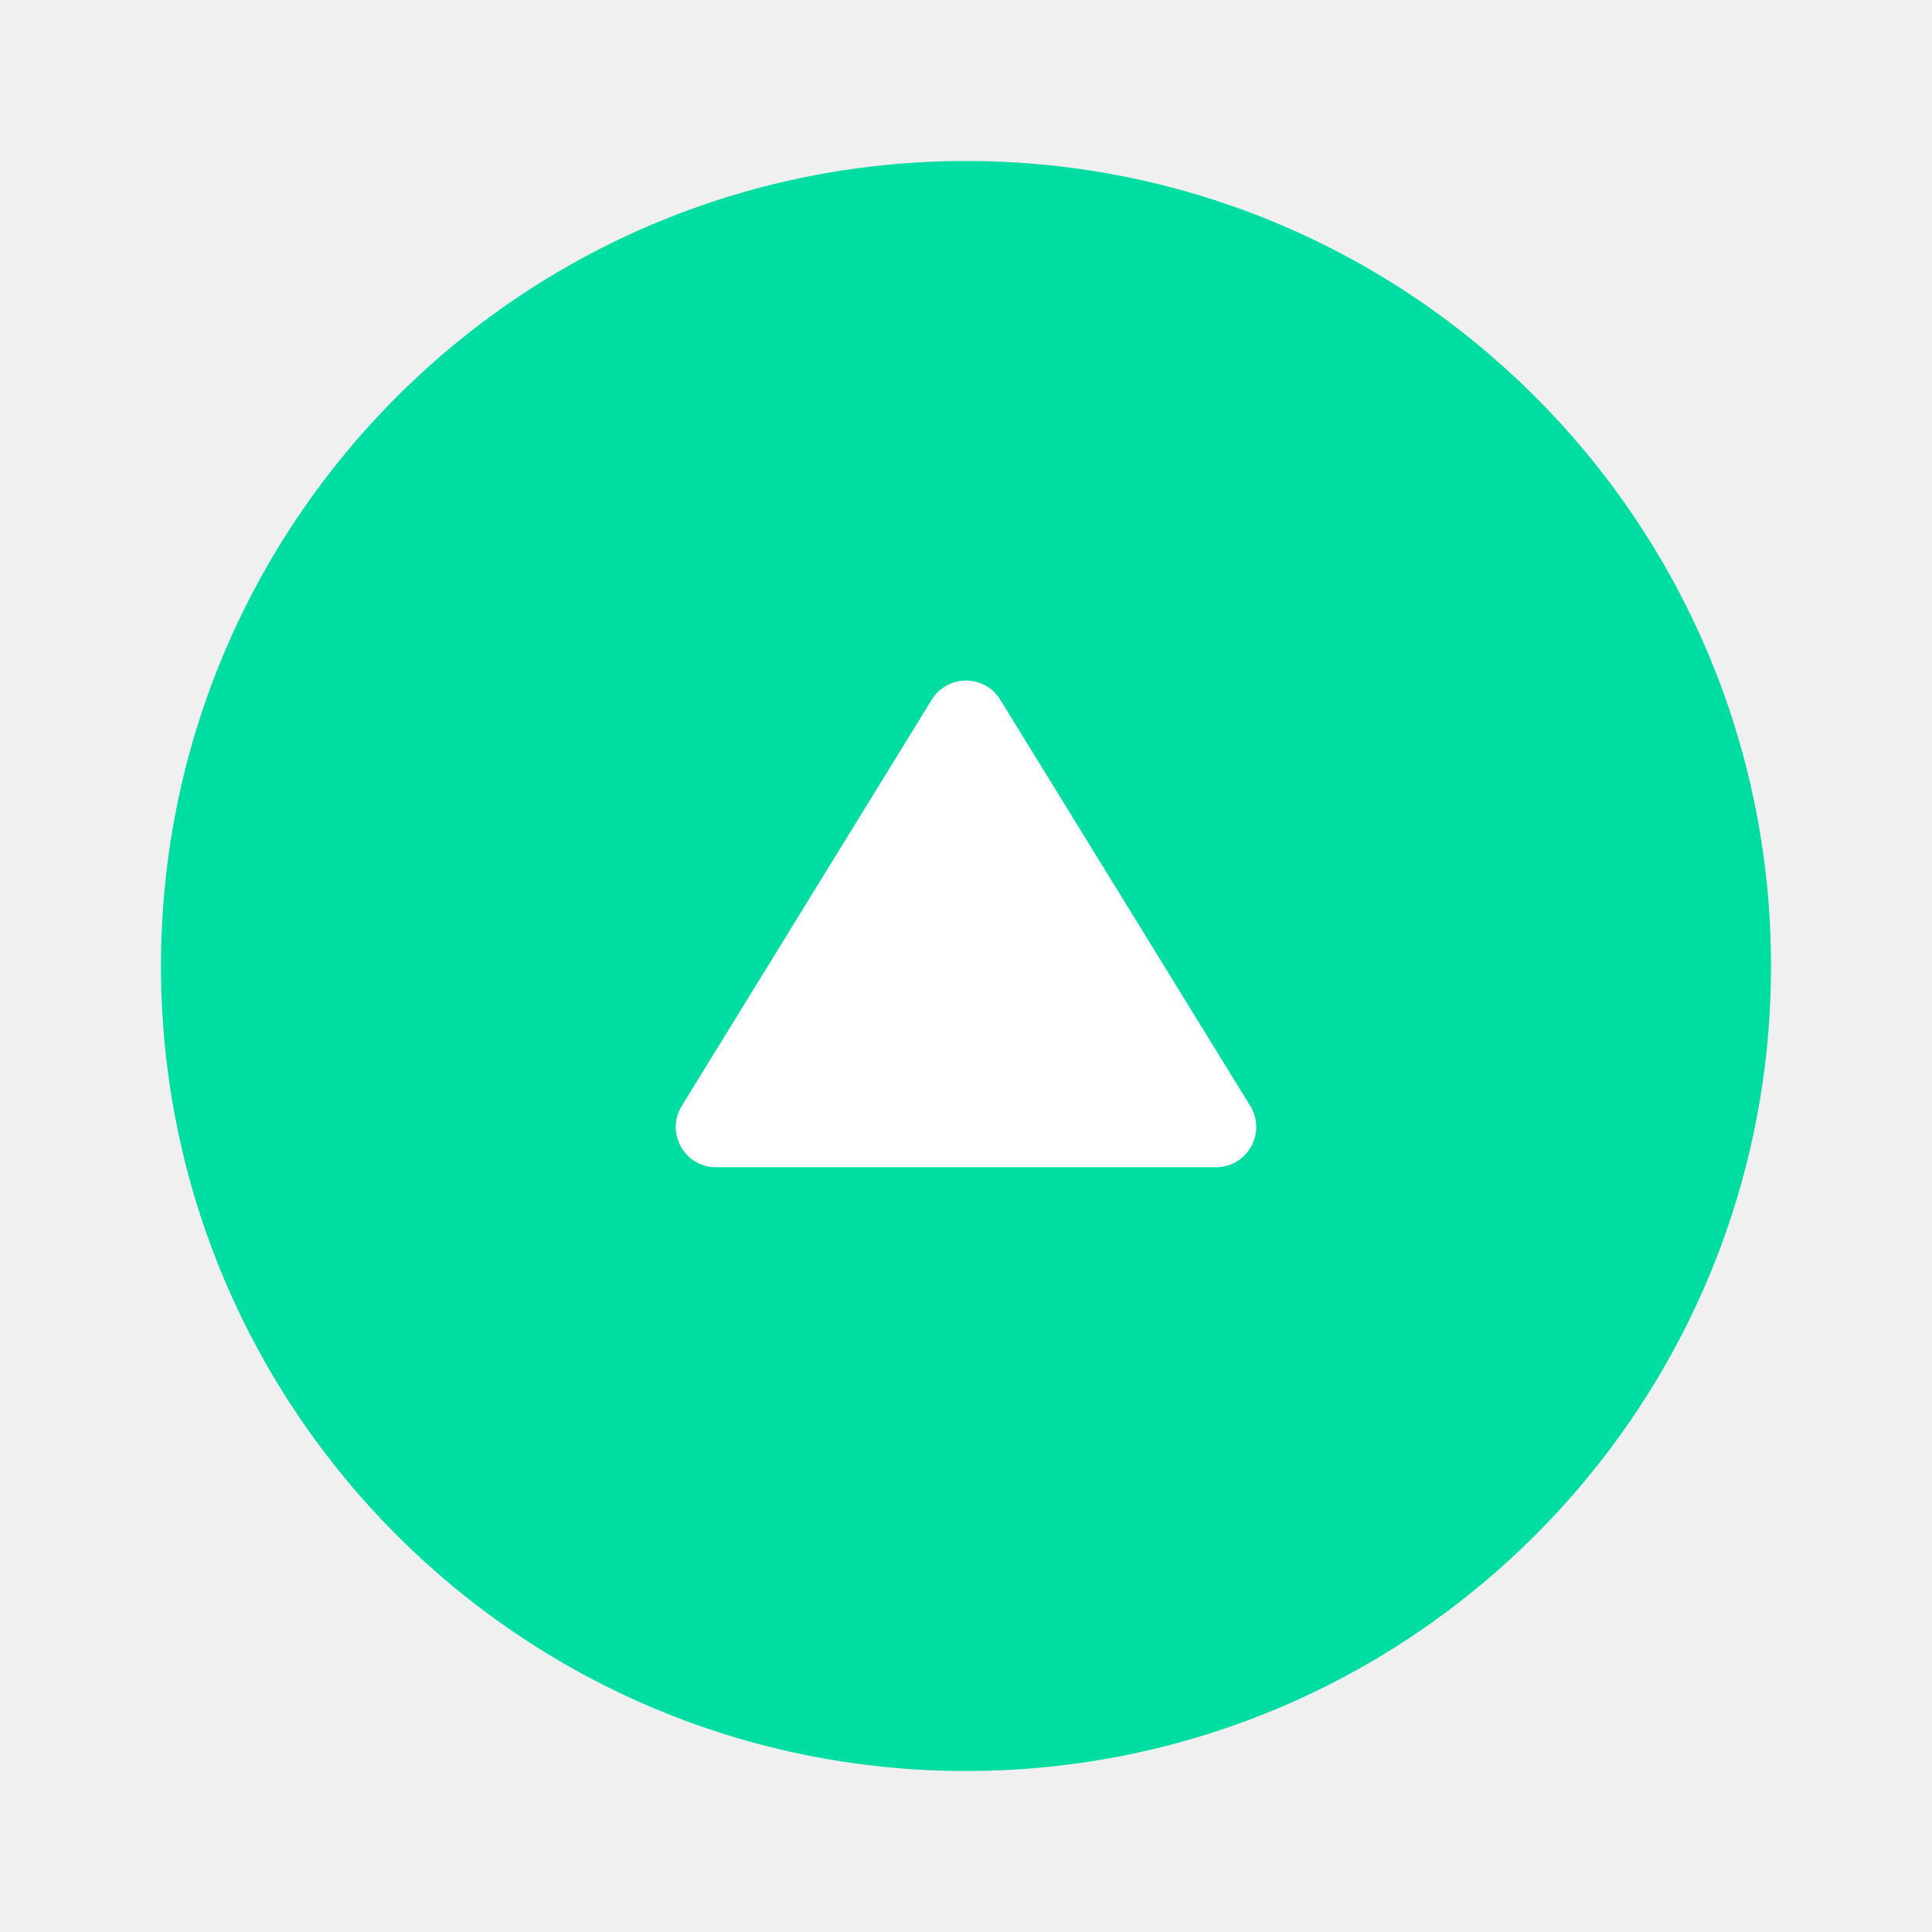
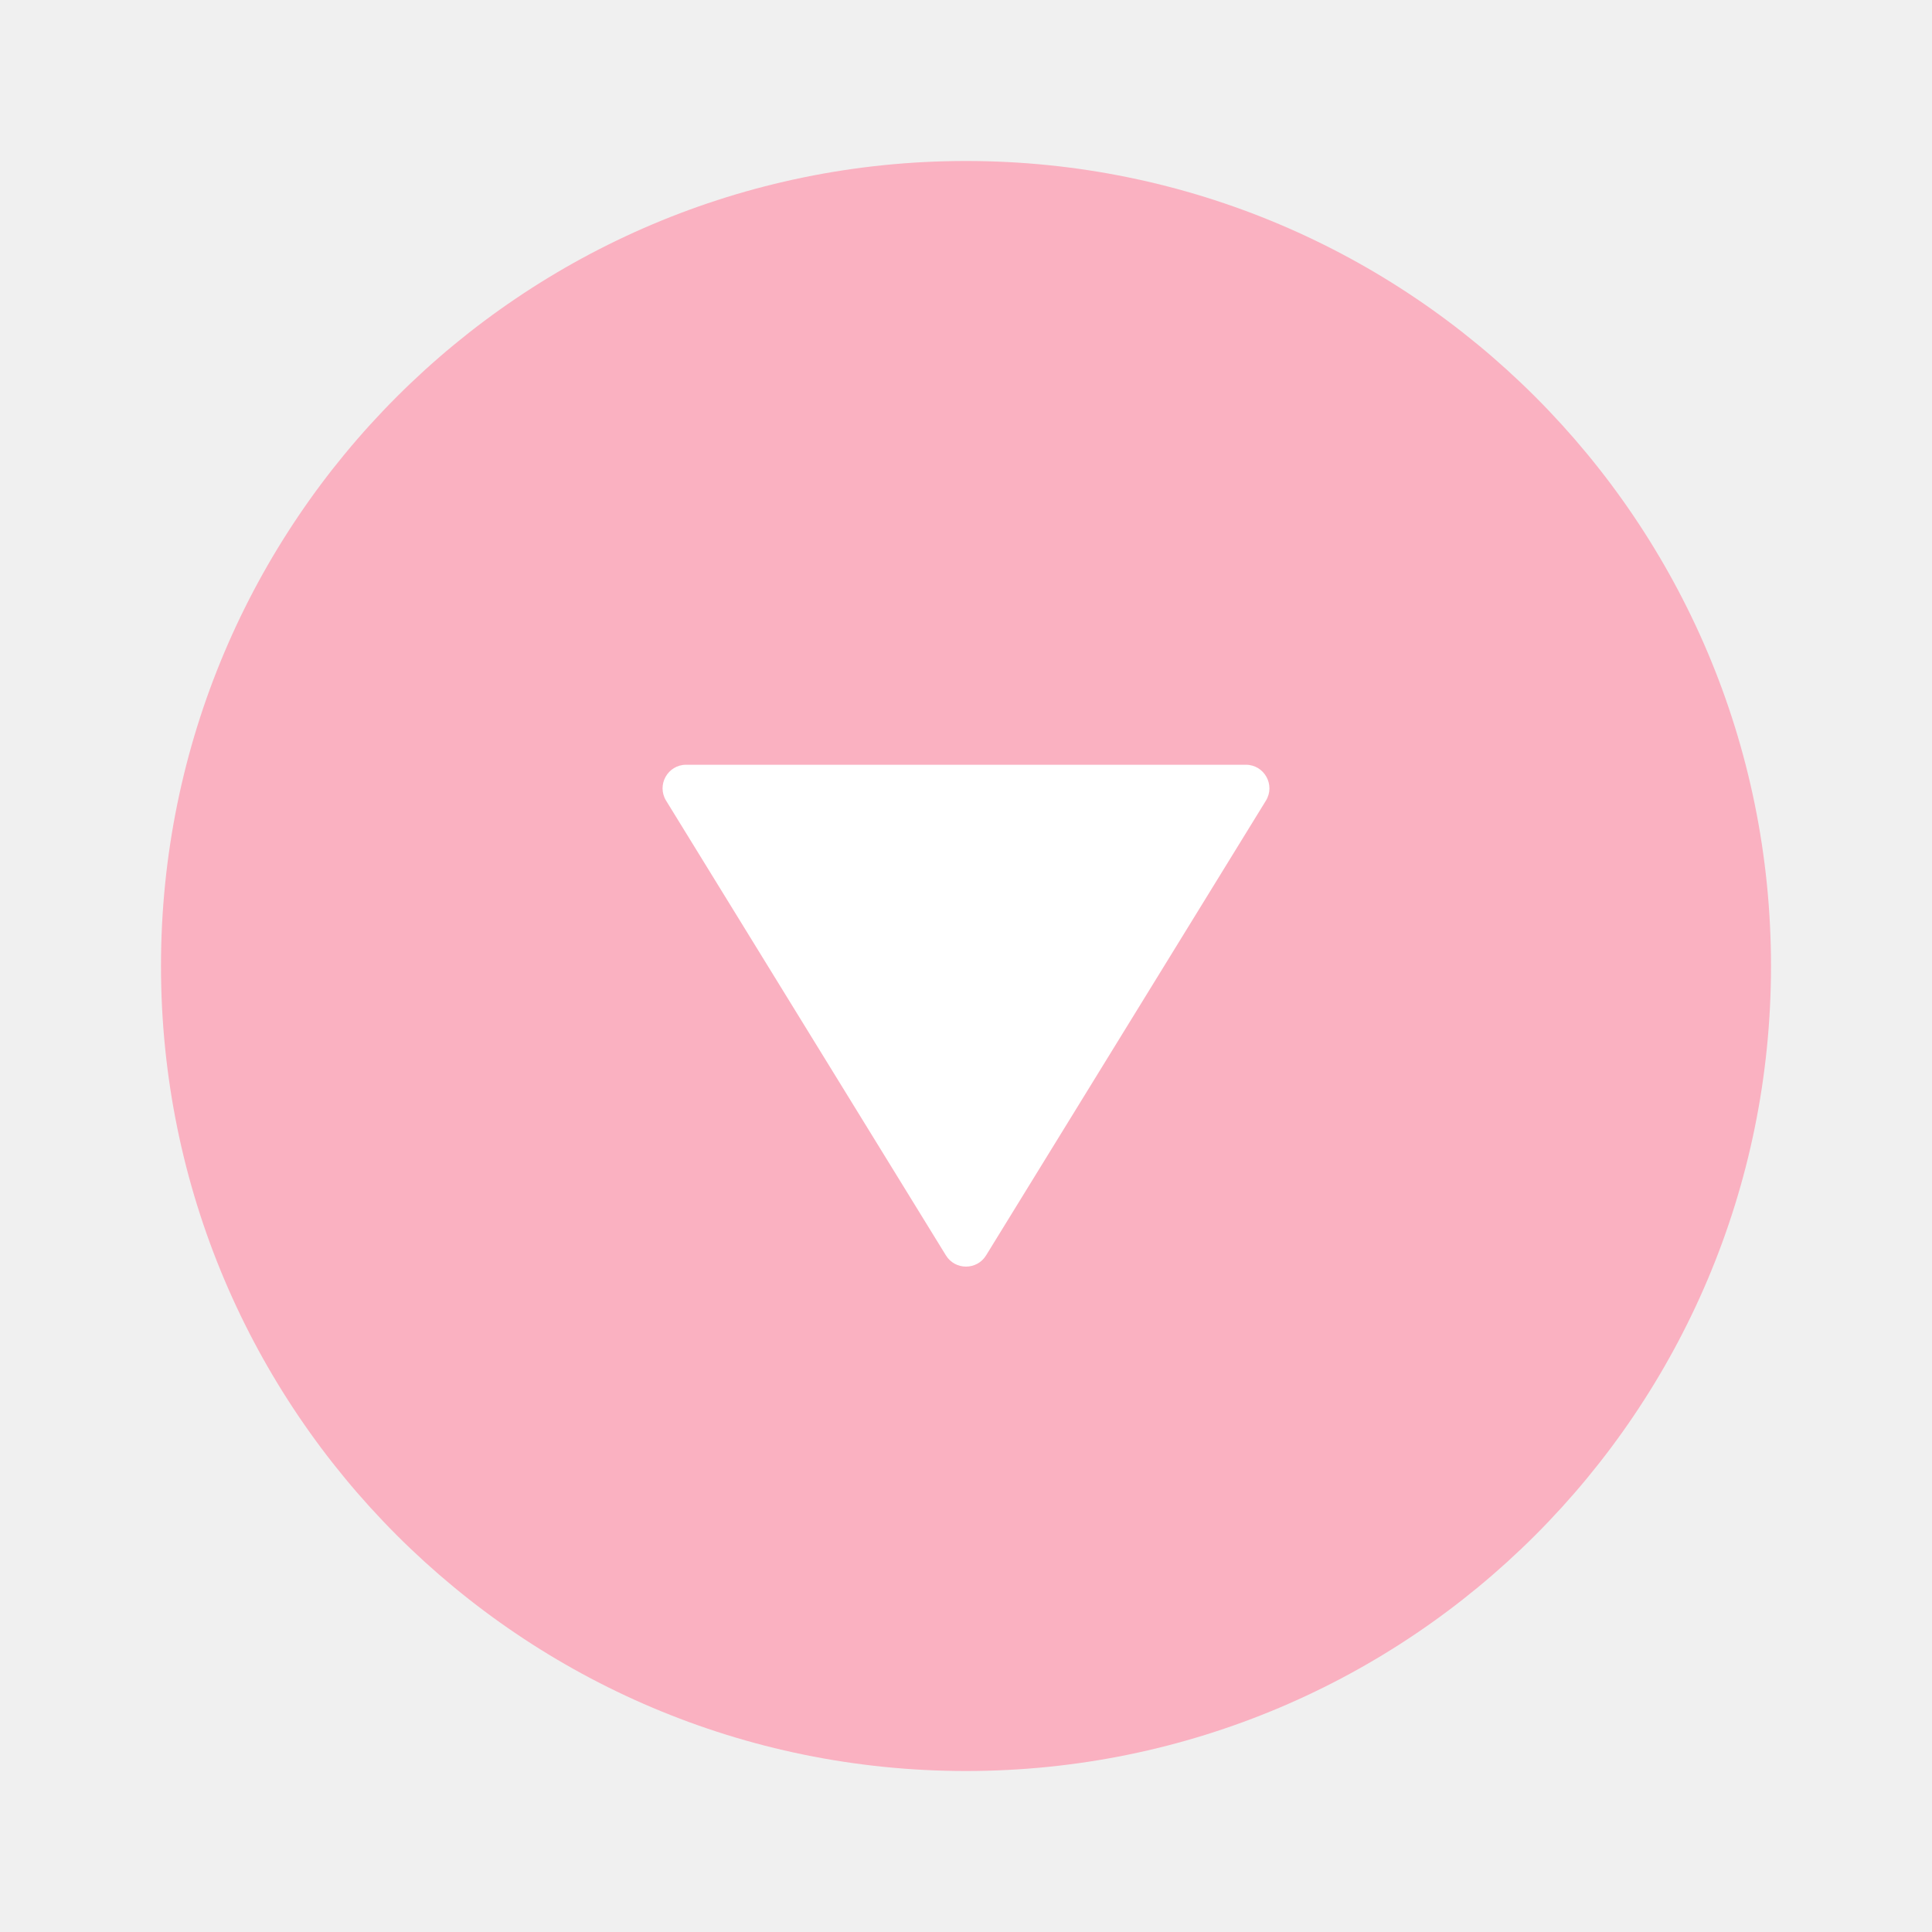
<svg xmlns="http://www.w3.org/2000/svg" width="82" height="82" viewBox="0 0 82 82" fill="none">
-   <path d="M41 75.167C59.87 75.167 75.167 59.87 75.167 41C75.167 22.13 59.87 6.833 41 6.833C22.13 6.833 6.833 22.13 6.833 41C6.833 59.87 22.13 75.167 41 75.167Z" fill="#00DDA3" />
-   <path d="M42.455 29.698C41.788 28.613 40.212 28.614 39.545 29.698L28.936 46.938C28.235 48.076 29.054 49.542 30.39 49.542H51.609C52.946 49.542 53.765 48.076 53.064 46.938L42.455 29.698Z" fill="white" />
+   <path d="M41 75.167C59.87 75.167 75.167 59.87 75.167 41C75.167 22.13 59.87 6.833 41 6.833C22.13 6.833 6.833 22.13 6.833 41C6.833 59.87 22.13 75.167 41 75.167Z" fill="#FAB1C1" />
+   <path d="M40.148 53.283C40.539 53.917 41.461 53.917 41.852 53.283L53.729 33.982C54.139 33.316 53.659 32.458 52.877 32.458L29.123 32.458C28.341 32.458 27.861 33.316 28.271 33.982L40.148 53.283Z" fill="white" />
</svg>
